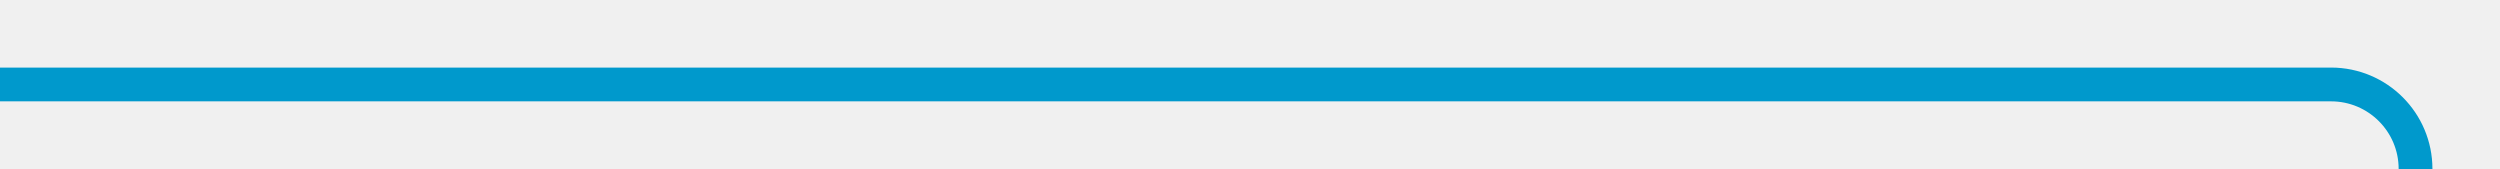
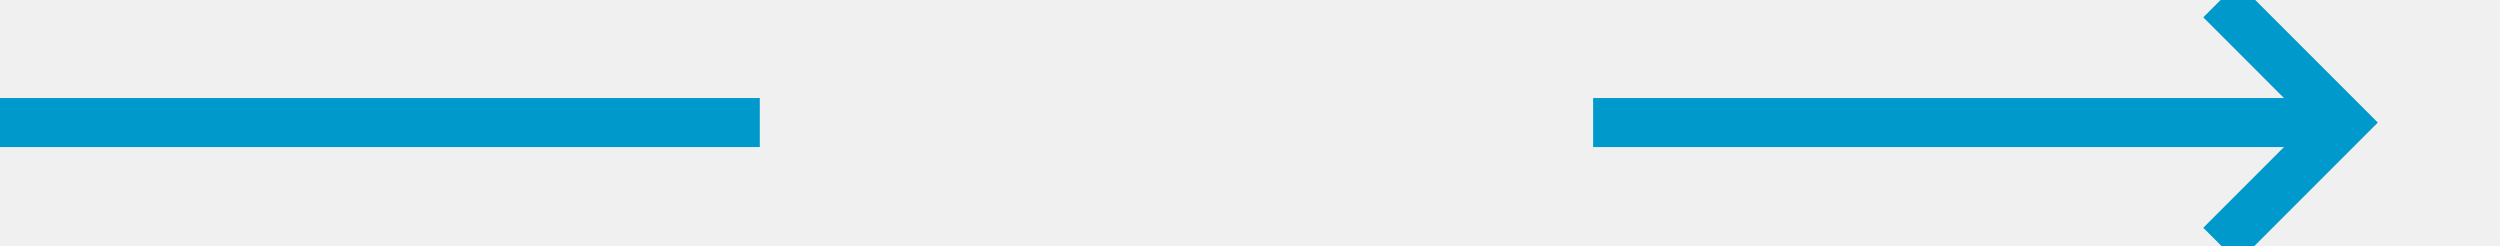
- <svg xmlns="http://www.w3.org/2000/svg" version="1.1" width="148px" height="10px" preserveAspectRatio="xMinYMid meet" viewBox="767 1449  148 8">
-   <path d="M 767 1453  L 905 1453  A 5 5 0 0 1 910 1458 L 910 1490  A 5 5 0 0 0 915 1495 L 923 1495  " stroke-width="2" stroke="#0099cc" fill="none" />
-   <path d="M 917.893 1490.707  L 922.186 1495  L 917.893 1499.293  L 919.307 1500.707  L 924.307 1495.707  L 925.014 1495  L 924.307 1494.293  L 919.307 1489.293  L 917.893 1490.707  Z " fill-rule="nonzero" fill="#0099cc" stroke="none" />
+ <svg xmlns="http://www.w3.org/2000/svg" version="1.1" width="102px" height="10px" preserveAspectRatio="xMinYMid meet" viewBox="930 1009  102 8">
+   <defs>
+     <mask fill="white" id="clip16">
+       <path d="M 961 999  L 995 999  L 995 1027  L 961 1027  Z M 930 999  L 1037 999  L 1037 1027  L 930 1027  Z " fill-rule="evenodd" />
+     </mask>
+   </defs>
+   <path d="M 961 1013  L 930 1013  M 995 1013  L 1025 1013  " stroke-width="2" stroke="#0099cc" fill="none" />
+   <path d="M 1019.893 1008.707  L 1024.186 1013  L 1019.893 1017.293  L 1021.307 1018.707  L 1026.307 1013.707  L 1027.014 1013  L 1026.307 1012.293  L 1021.307 1007.293  L 1019.893 1008.707  Z " fill-rule="nonzero" fill="#0099cc" stroke="none" mask="url(#clip16)" />
</svg>
